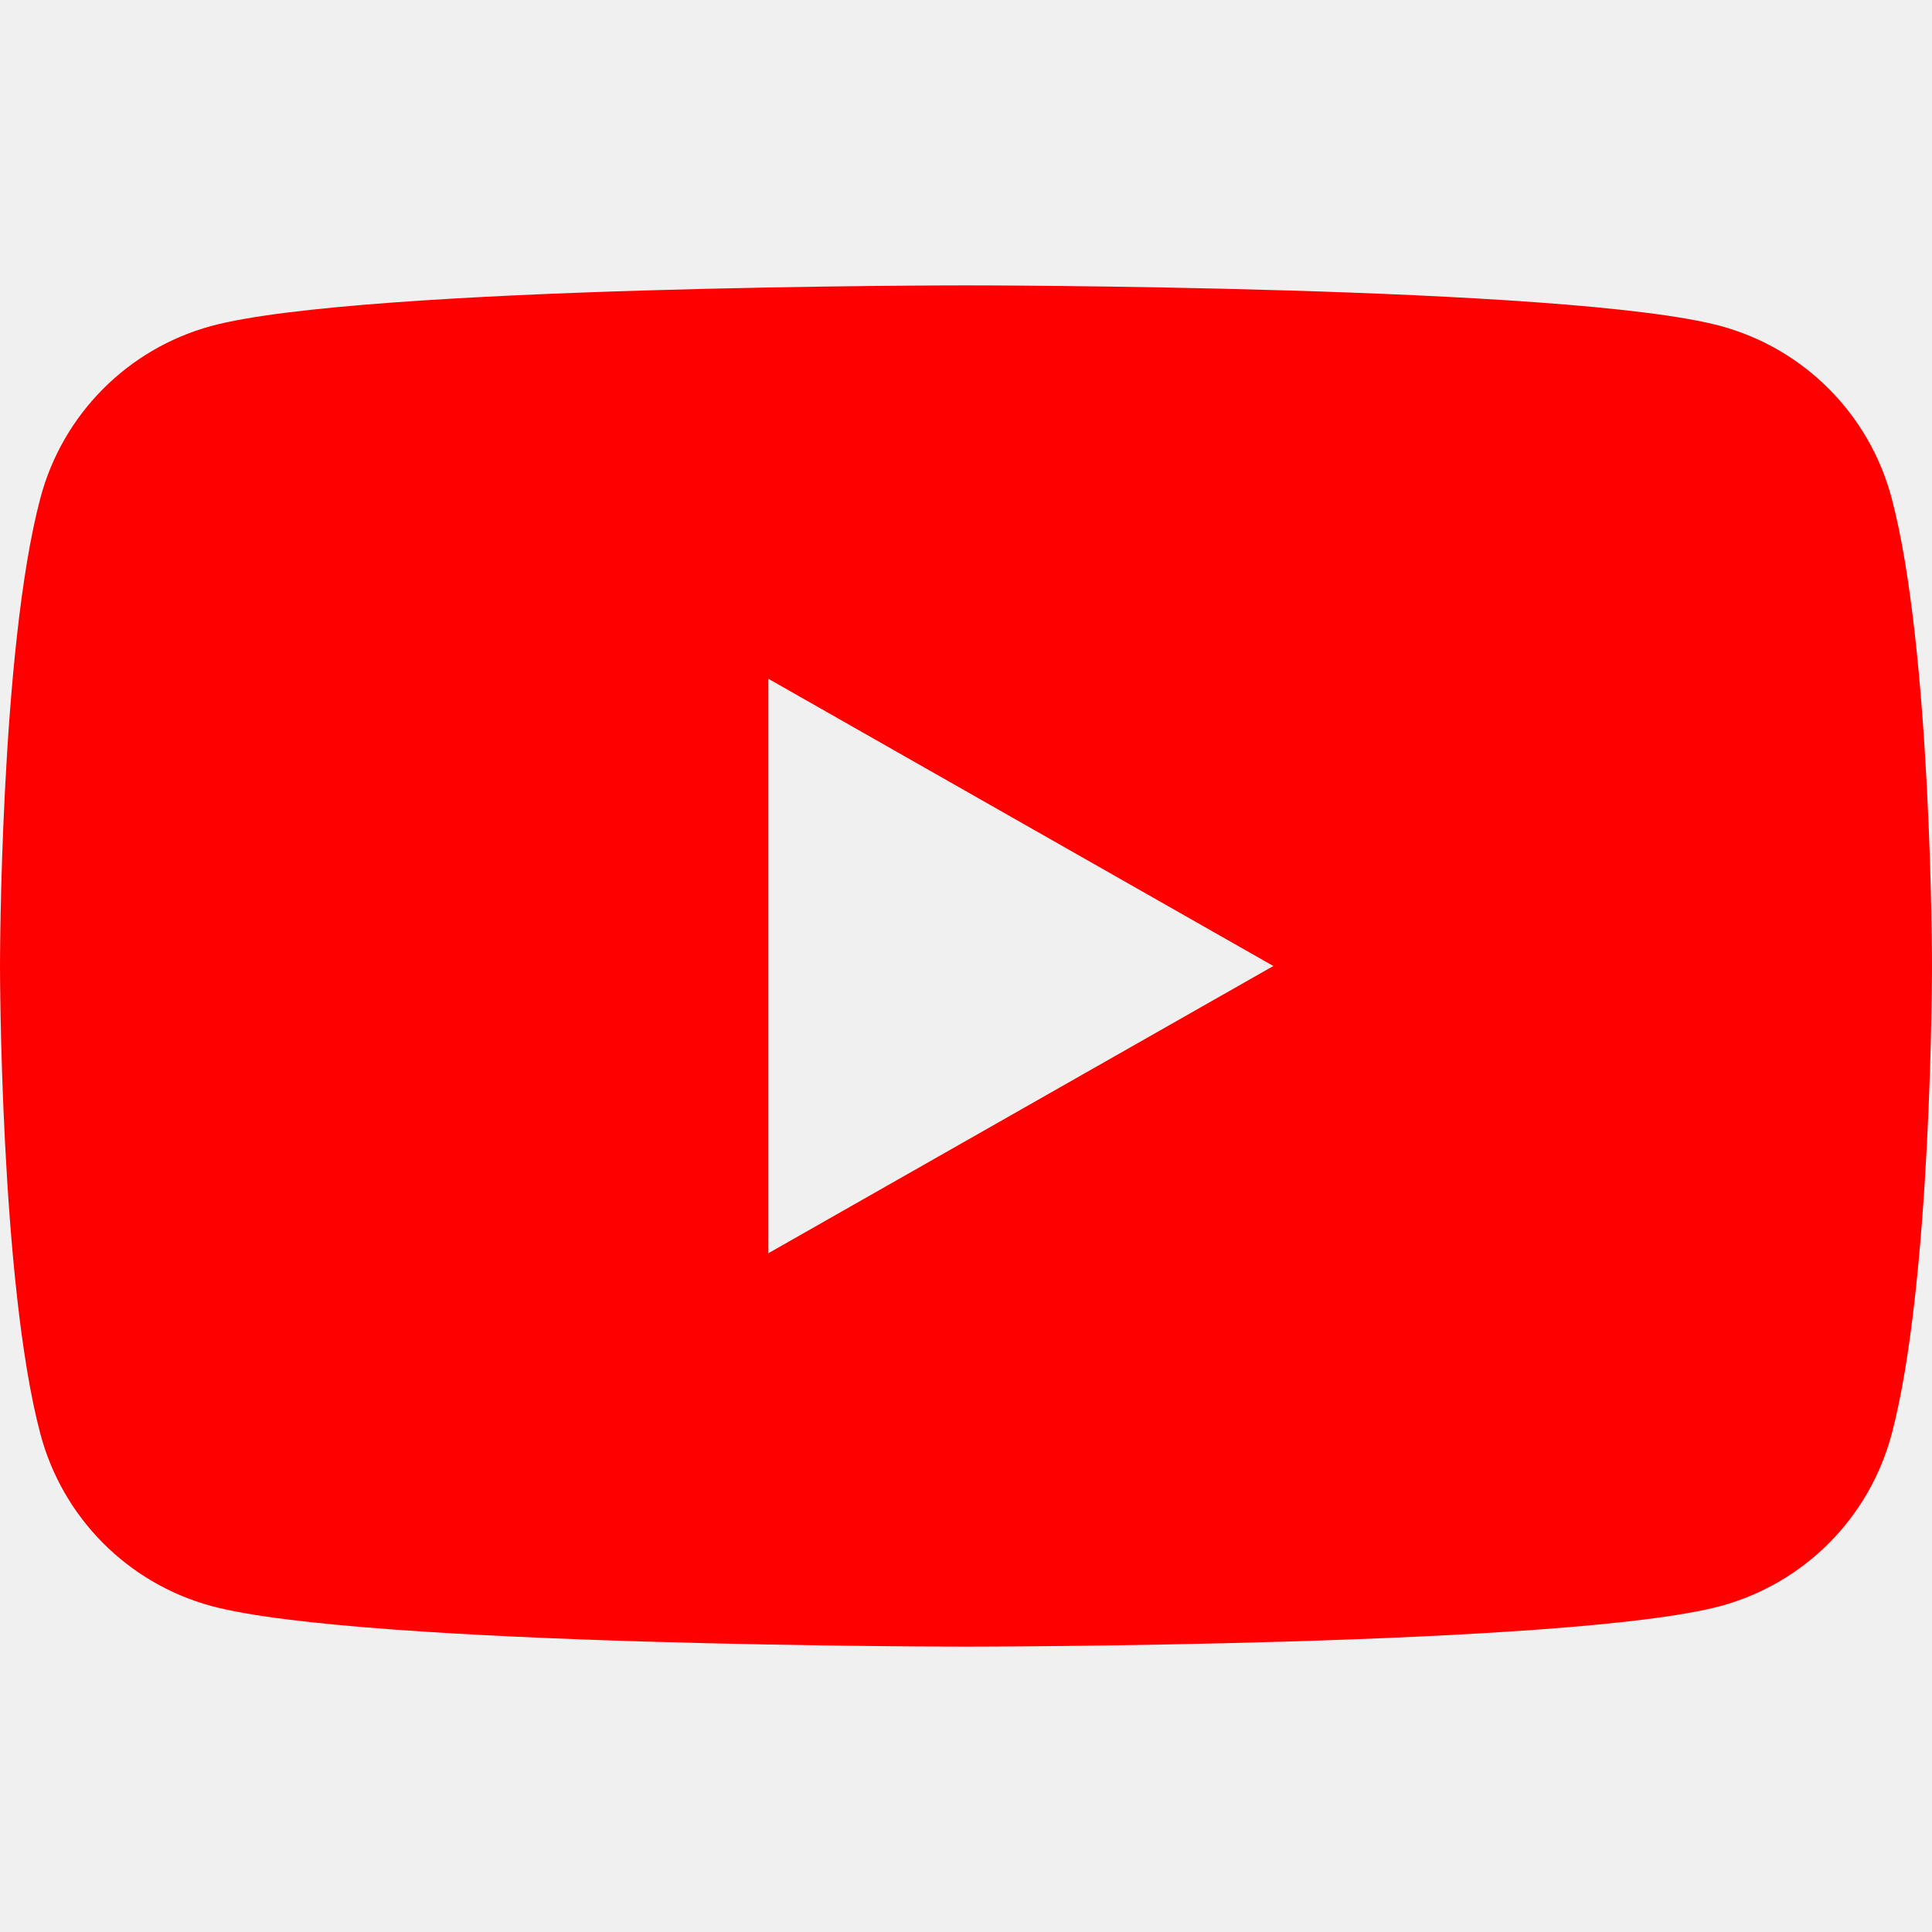
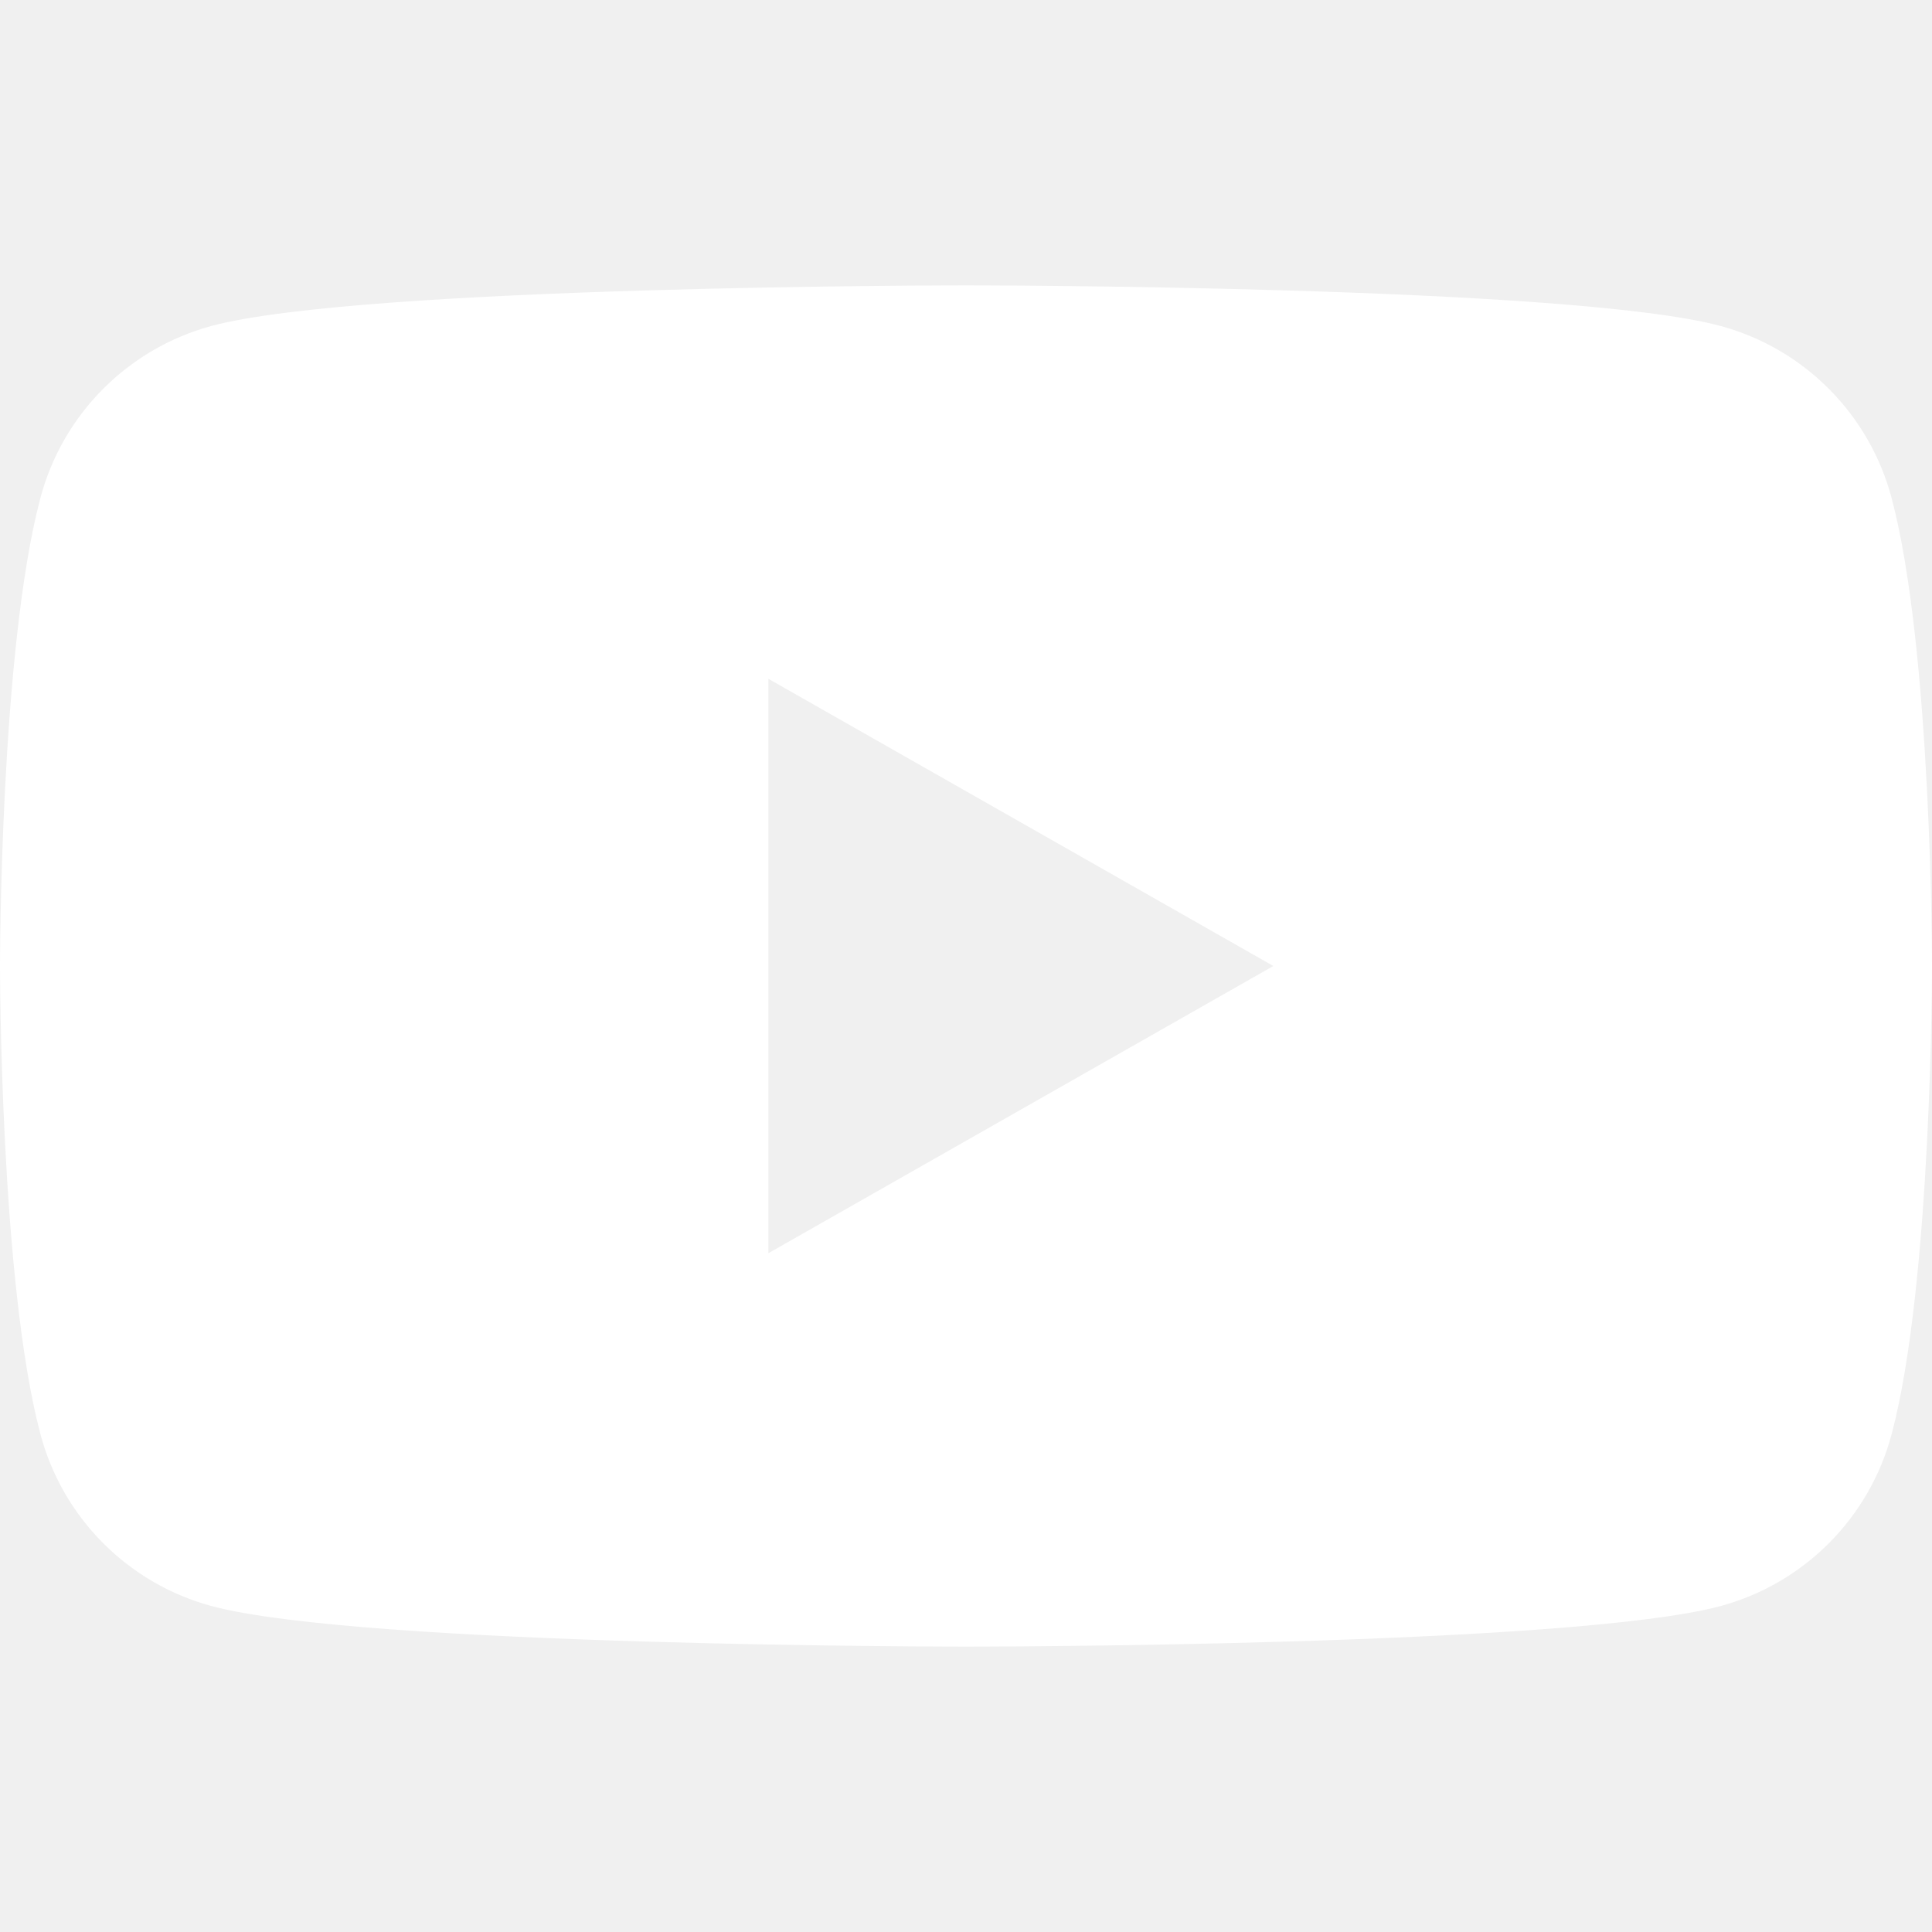
- <svg xmlns="http://www.w3.org/2000/svg" fill="#FF0000" role="img" viewBox="0 0 24 24">
+ <svg xmlns="http://www.w3.org/2000/svg" fill="#ffffff" role="img" viewBox="0 0 24 24">
  <path d="M23.498 6.186a3.016 3.016 0 0 0-2.122-2.136C19.505 3.545 12 3.545 12 3.545s-7.505 0-9.377.505A3.017 3.017 0 0 0 .502 6.186C0 8.07 0 12 0 12s0 3.93.502 5.814a3.016 3.016 0 0 0 2.122 2.136c1.871.505 9.376.505 9.376.505s7.505 0 9.377-.505a3.015 3.015 0 0 0 2.122-2.136C24 15.93 24 12 24 12s0-3.93-.502-5.814zM9.545 15.568V8.432L15.818 12l-6.273 3.568z" />
</svg>
